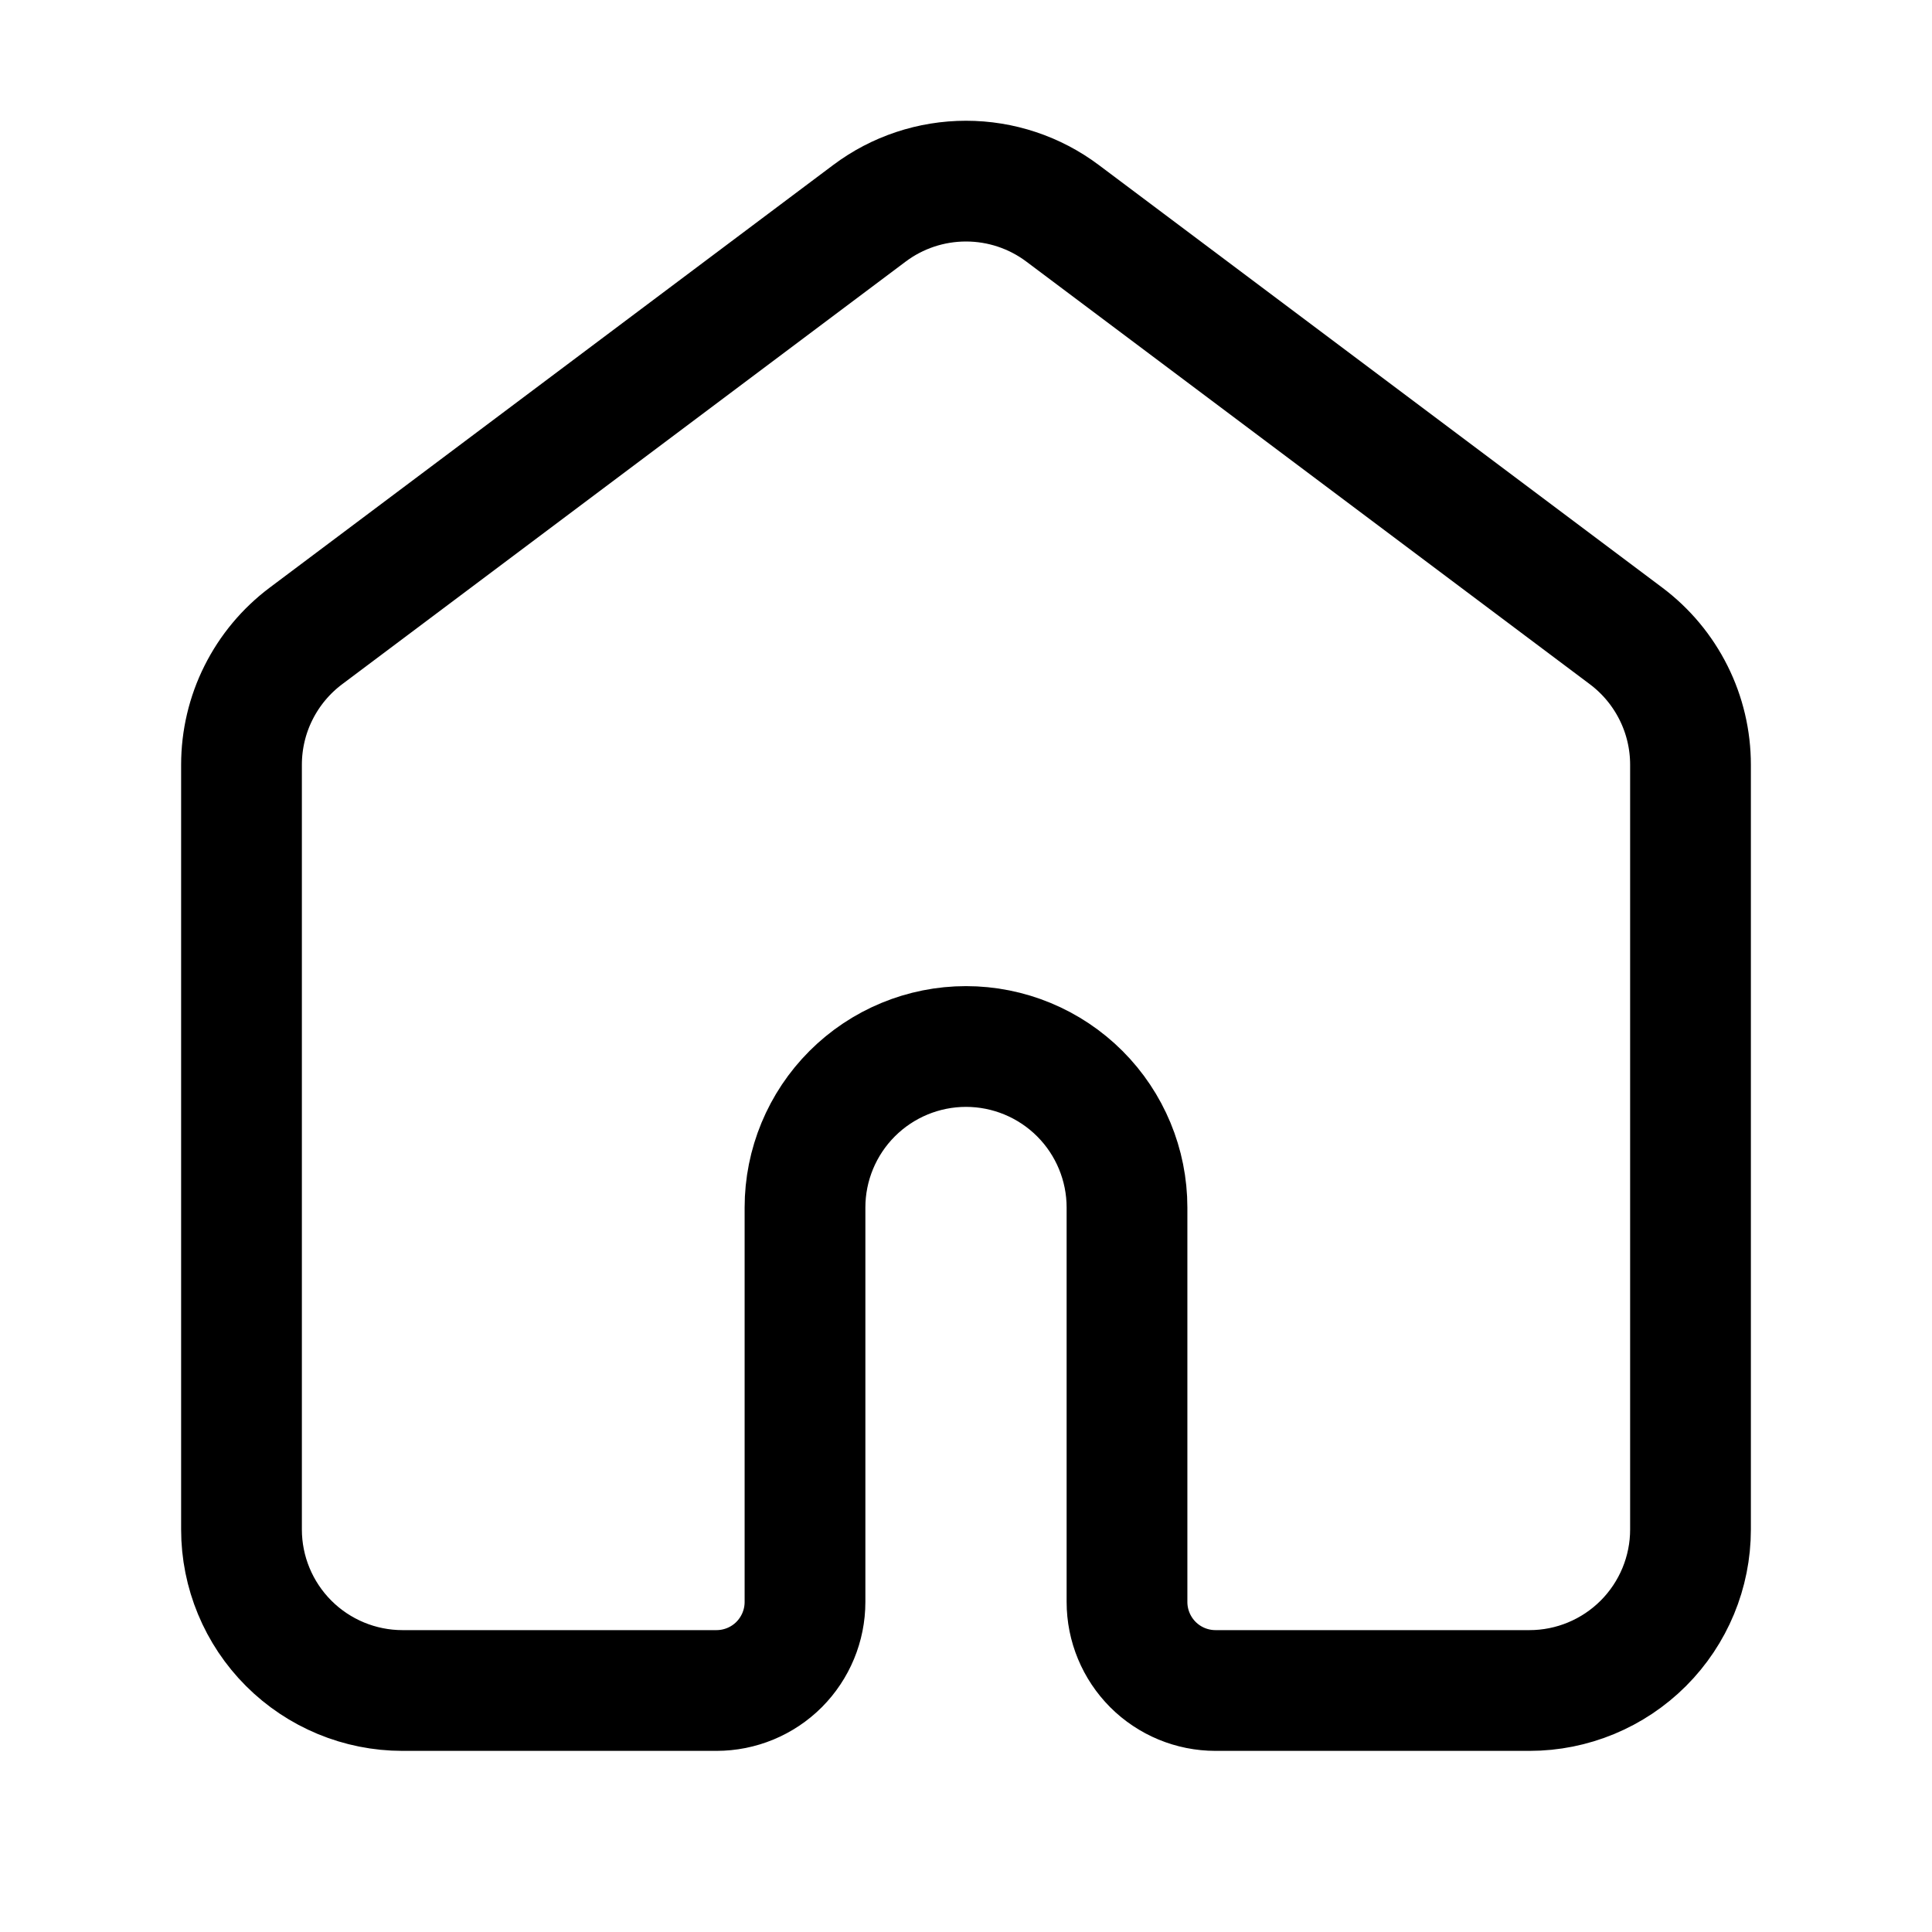
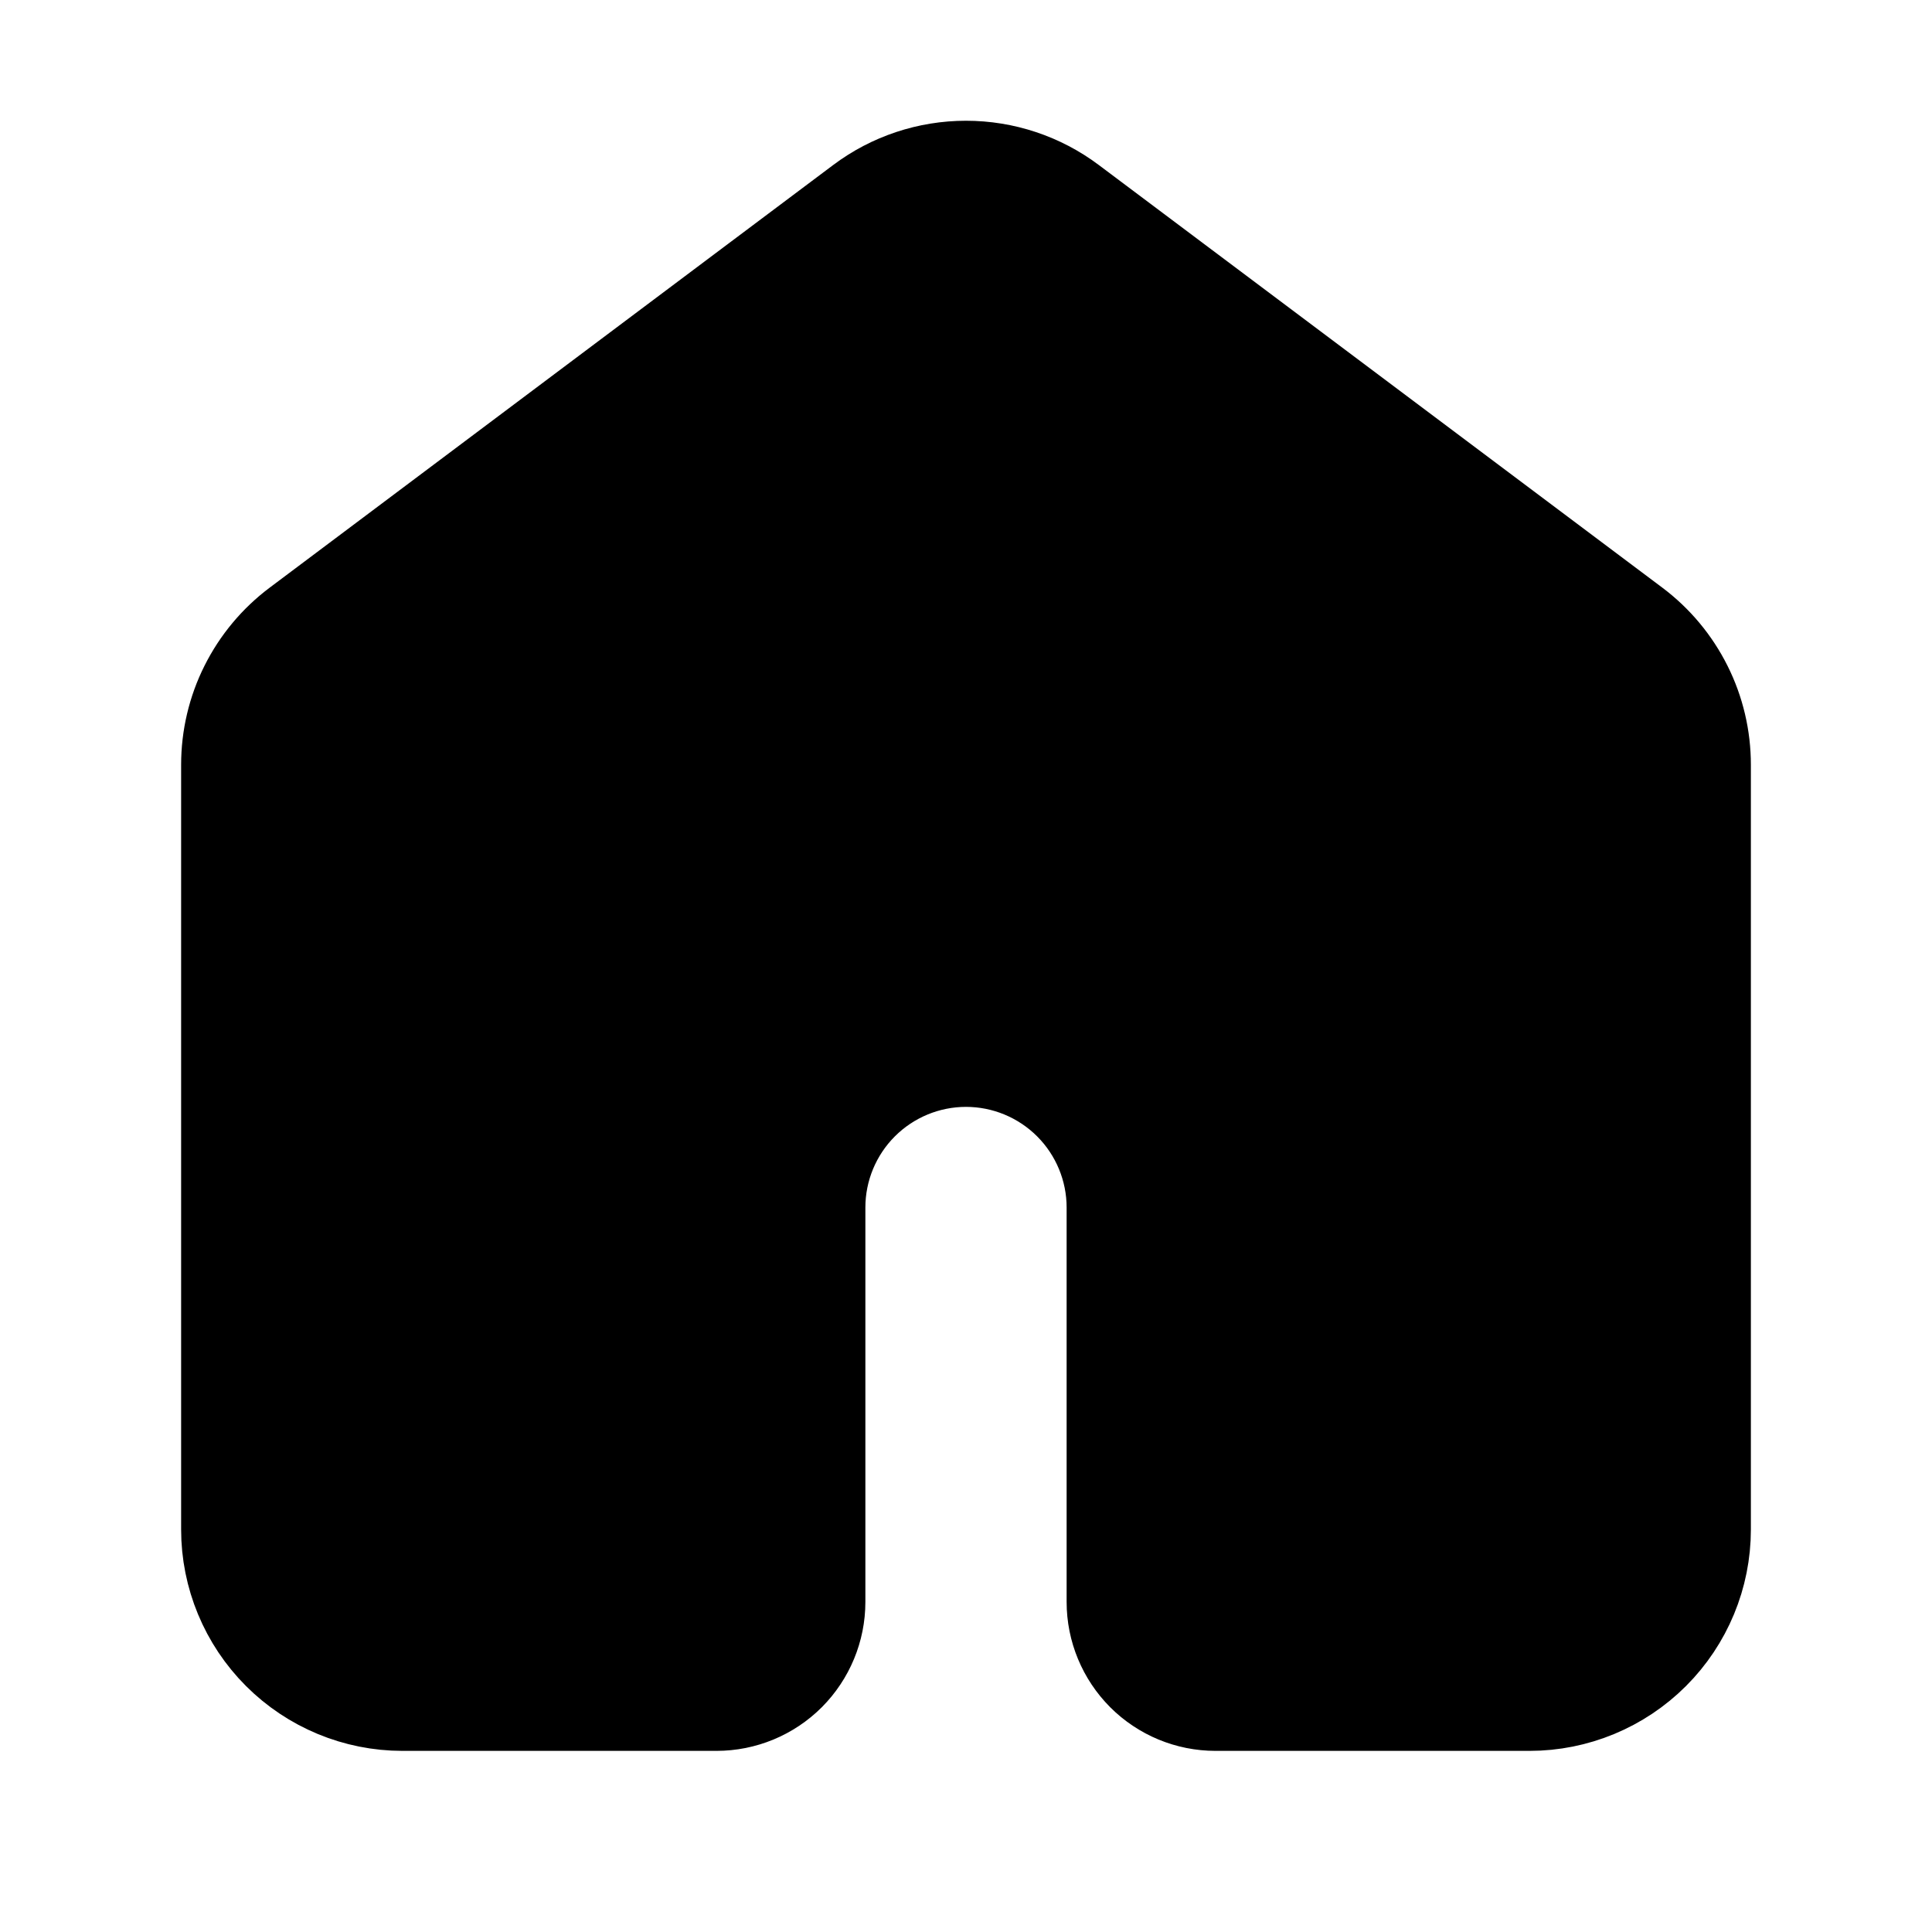
- <svg xmlns="http://www.w3.org/2000/svg" width="24" height="24" viewBox="0 0 24 24" fill="none">
+ <svg xmlns="http://www.w3.org/2000/svg" width="24" height="24" viewBox="0 0 24 24" fill="currentColor">
  <path d="M13.2 2.65C12.854 2.39 12.433 2.25 12 2.25C11.567 2.25 11.146 2.39 10.8 2.65L3.8 7.9C3.552 8.086 3.35 8.328 3.211 8.606C3.072 8.883 3 9.19 3 9.5V19C3 19.53 3.211 20.039 3.586 20.414C3.961 20.789 4.47 21 5 21H8.9C9.192 21 9.472 20.884 9.678 20.678C9.884 20.471 10 20.192 10 19.9V15C10 14.47 10.211 13.961 10.586 13.586C10.961 13.211 11.47 13 12 13C12.53 13 13.039 13.211 13.414 13.586C13.789 13.961 14 14.47 14 15V19.9C14 20.192 14.116 20.471 14.322 20.678C14.528 20.884 14.808 21 15.1 21H19C19.53 21 20.039 20.789 20.414 20.414C20.789 20.039 21 19.53 21 19V9.5C21 9.19 20.928 8.883 20.789 8.606C20.65 8.328 20.448 8.086 20.2 7.9L13.2 2.65Z" stroke="currentColor" stroke-width="1.5" />
</svg>
